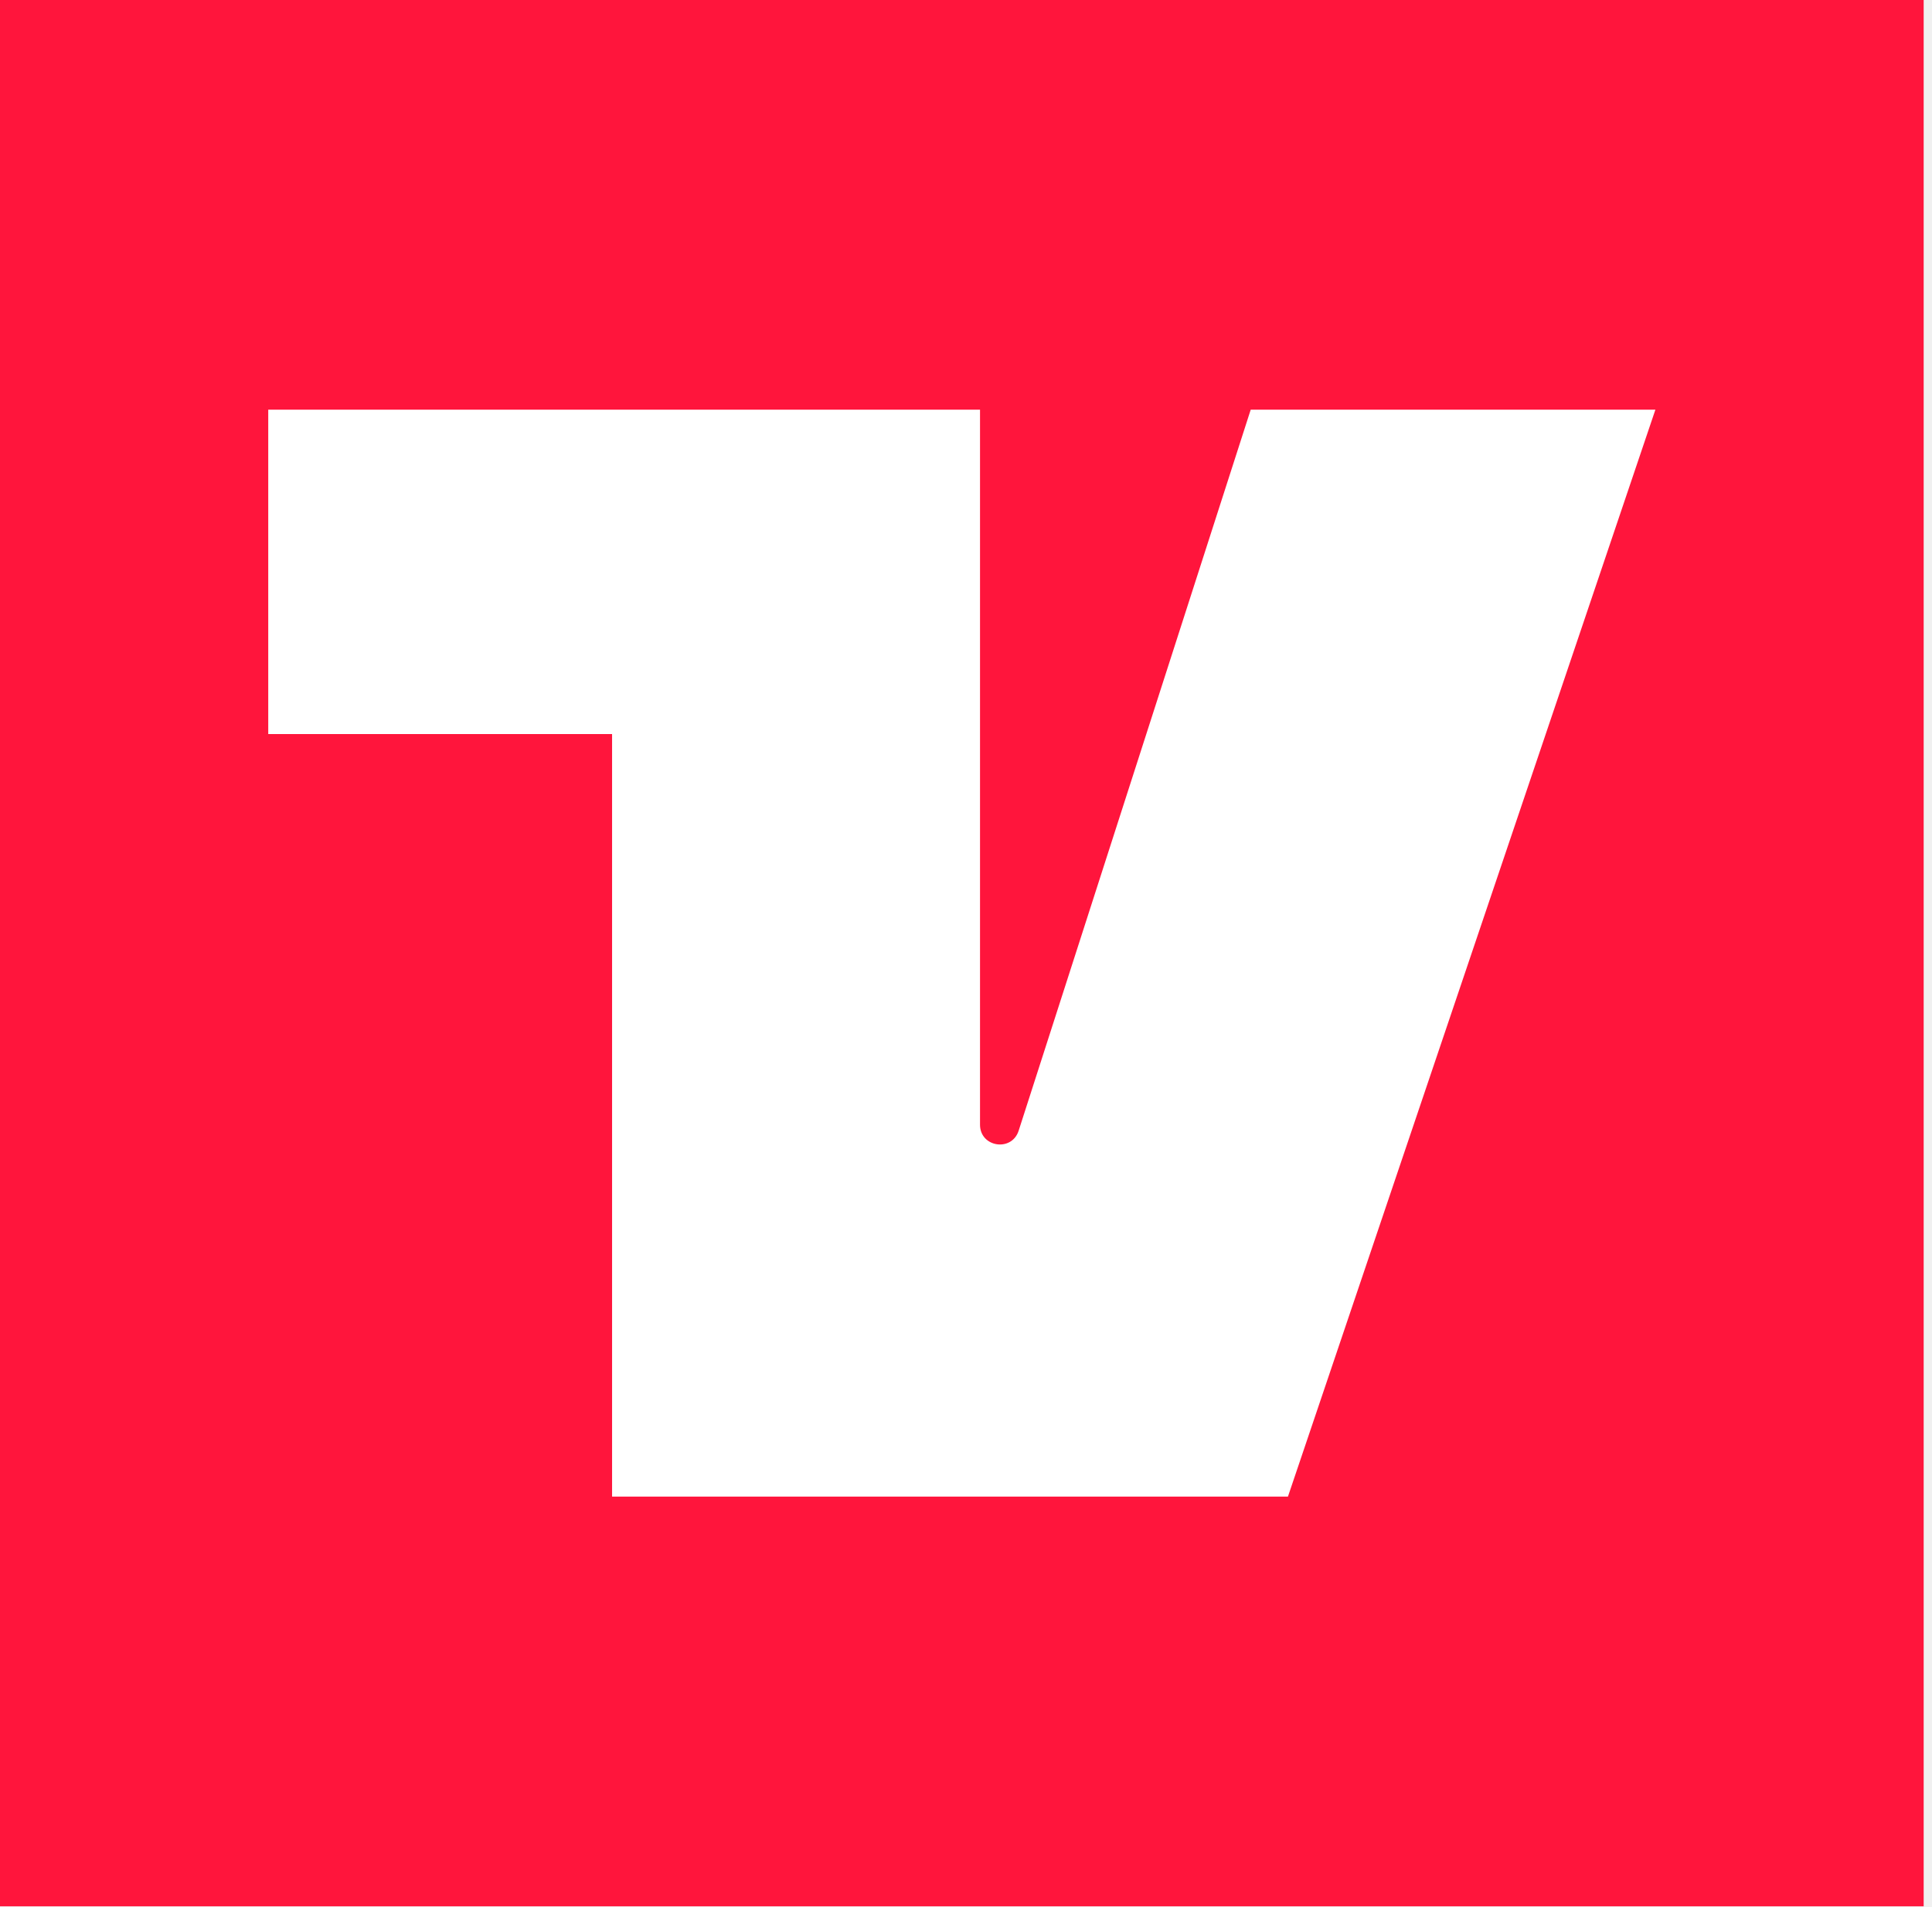
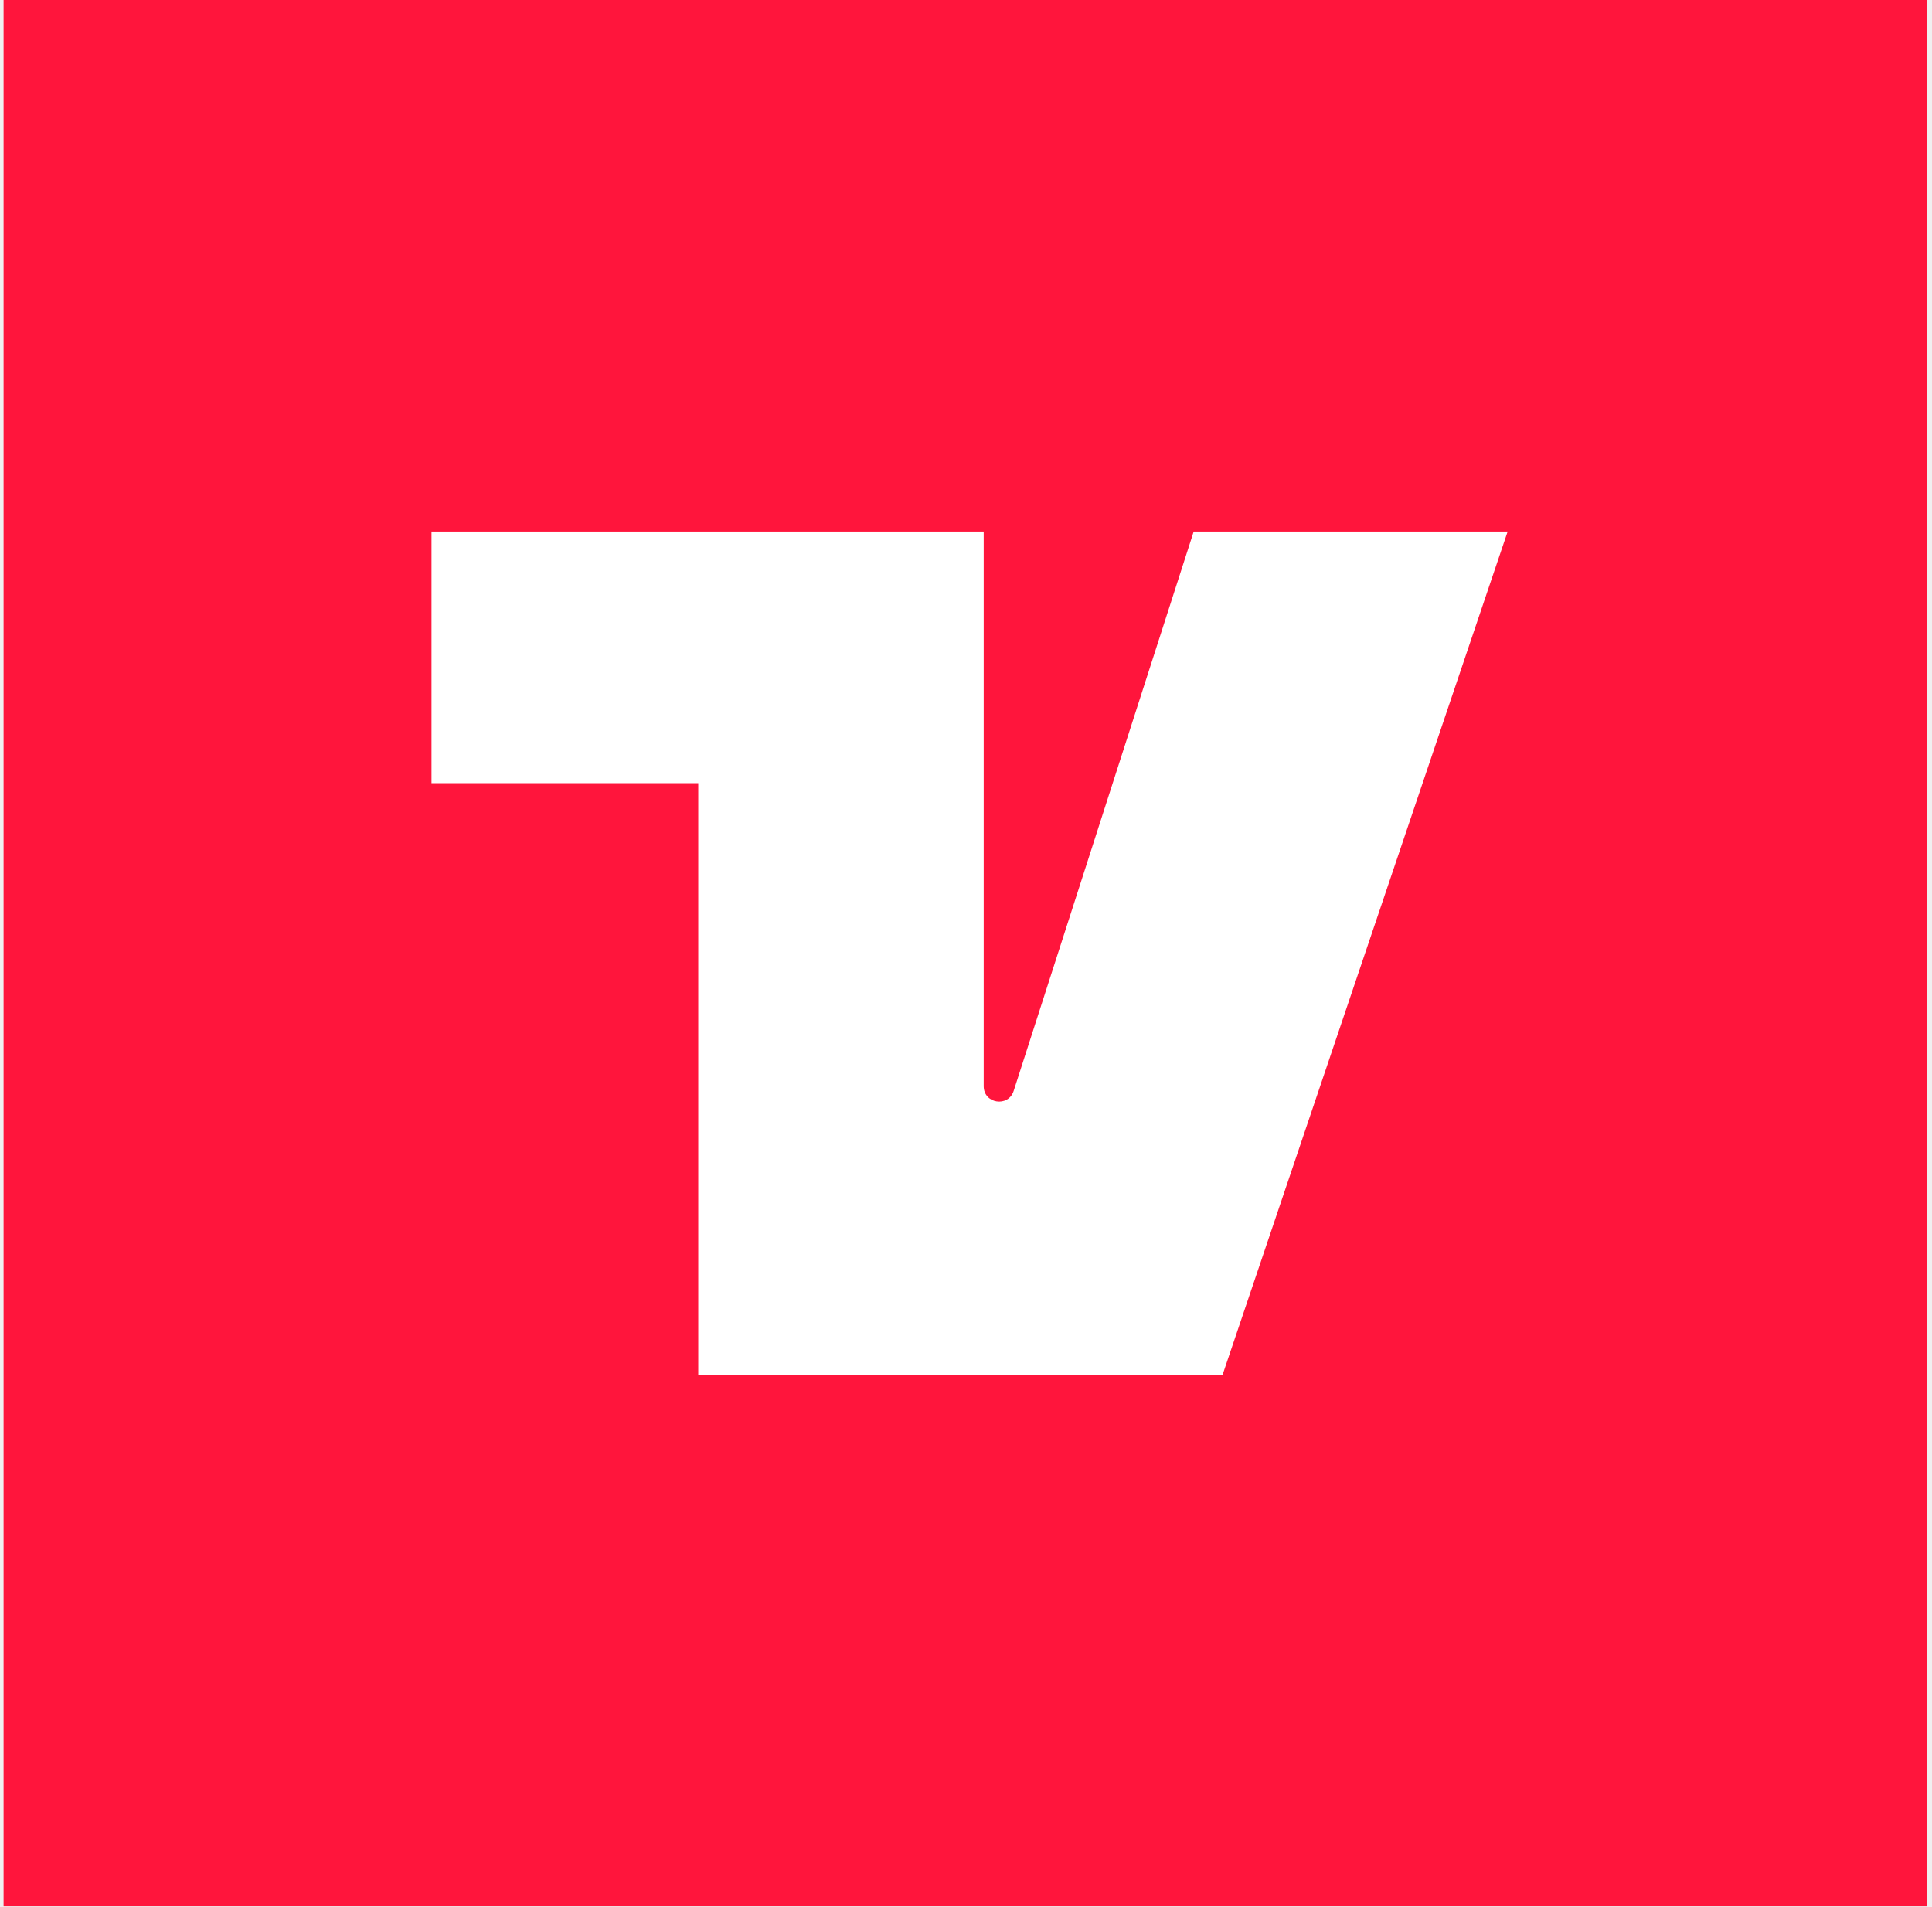
<svg xmlns="http://www.w3.org/2000/svg" width="228" height="225" viewBox="0 0 228 225" fill="none">
-   <rect width="227.016" height="225" fill="#FF153C" />
-   <path d="M147.599 48.356L120.212 133.46C119.392 135.993 115.654 135.411 115.654 132.747V48.356H31.656V86.637H72.233V176.644H151.993L195.356 48.356H147.599Z" fill="white" />
+   <path d="M227.438 0H0.422V225H227.438V0Z" fill="#FF153C" />
+   <path d="M140.871 62.737L119.624 128.761C118.988 130.726 116.088 130.275 116.088 128.208V62.737H50.922V92.436H82.402V162.264H144.28L177.922 62.737H140.871Z" fill="white" />
</svg>
